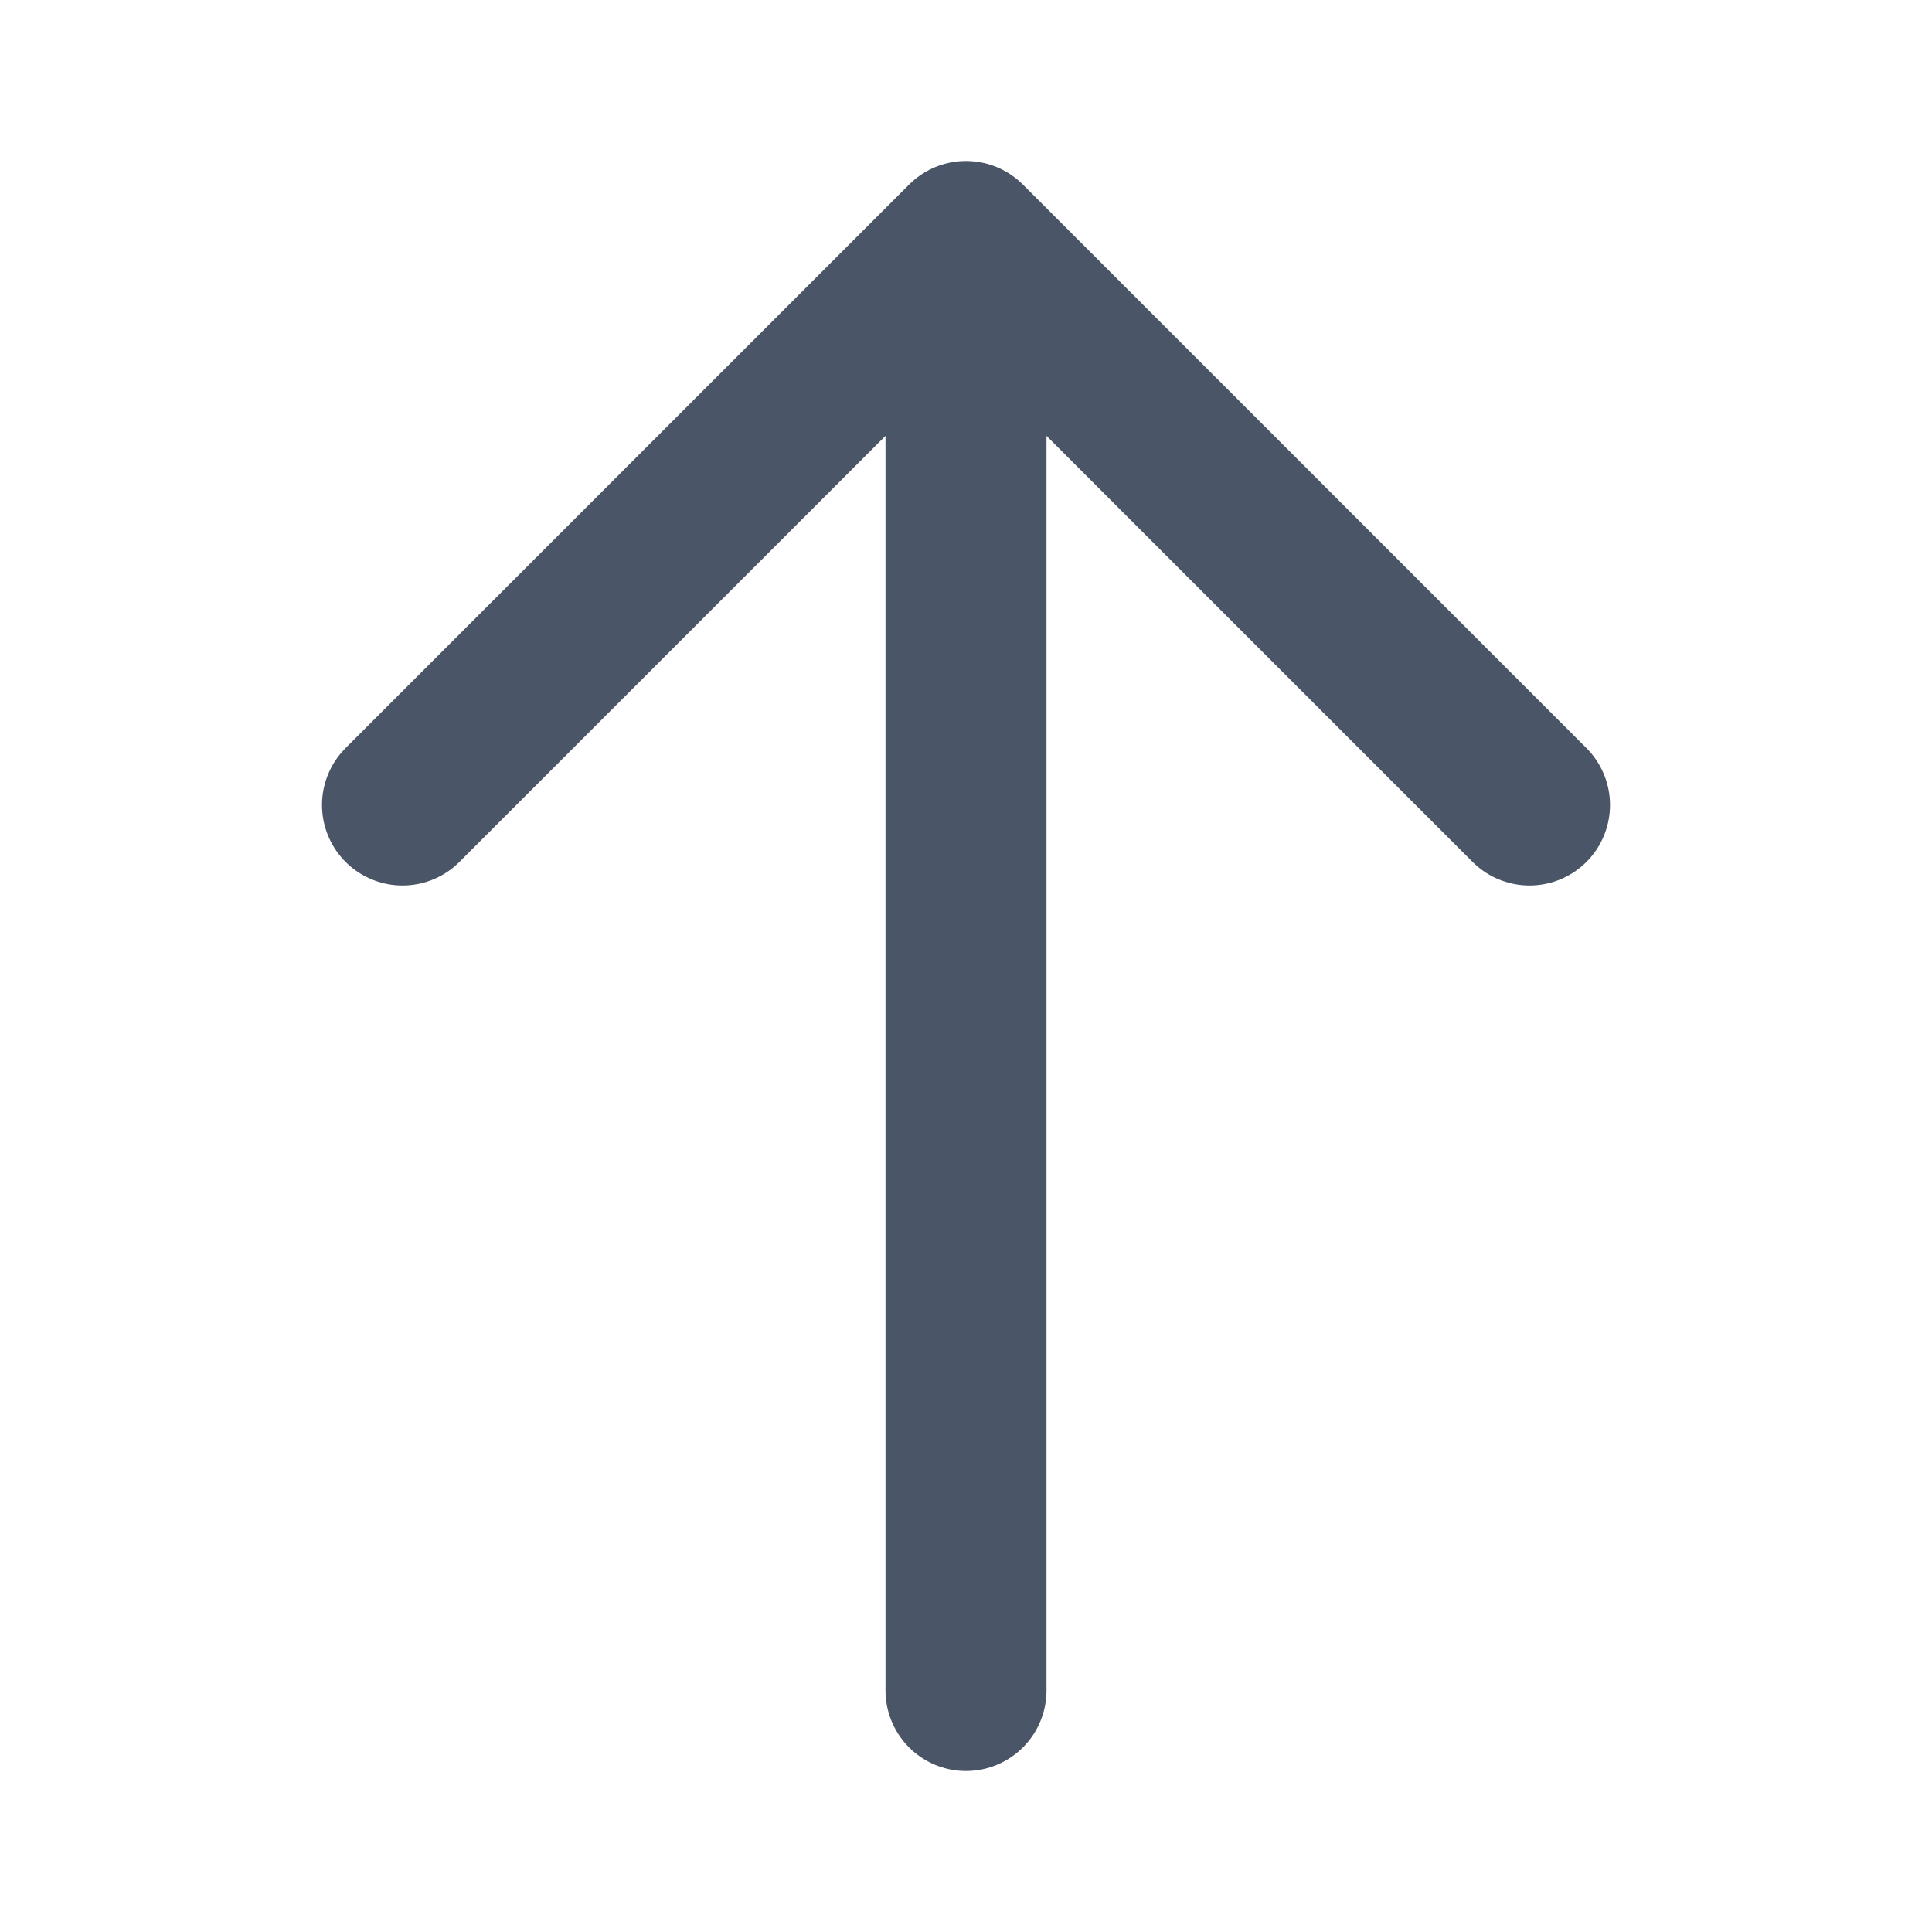
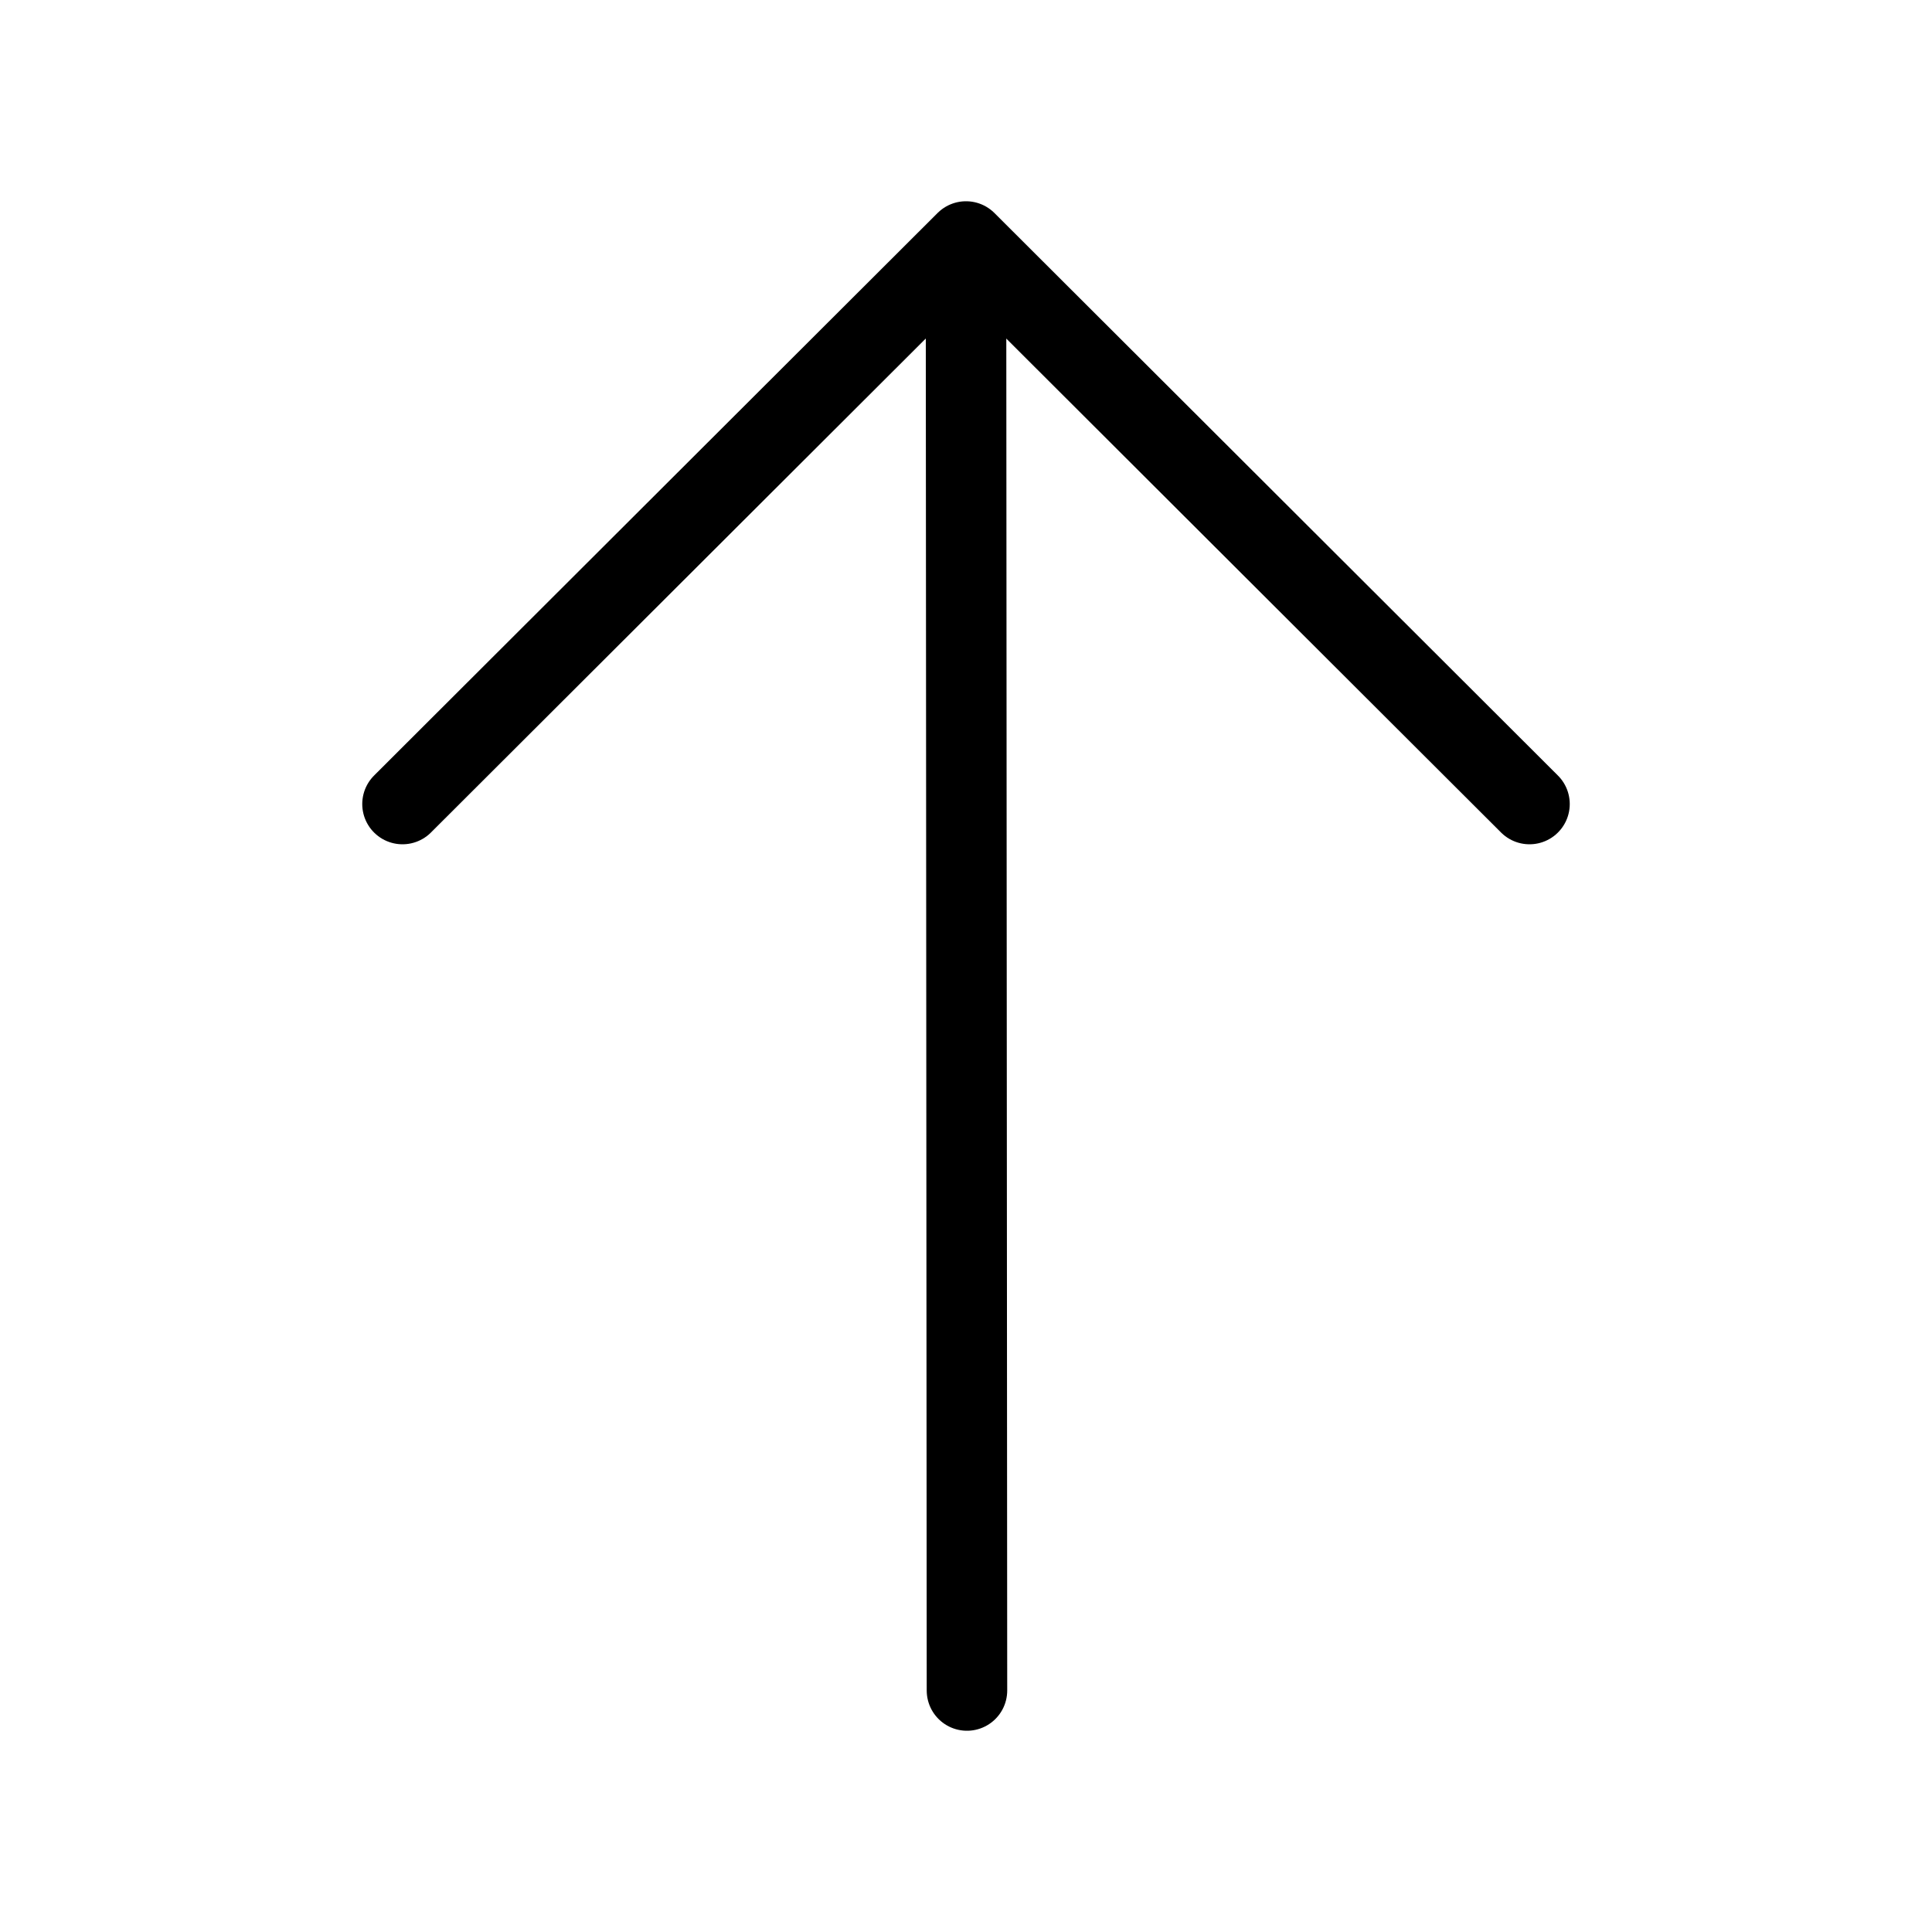
<svg xmlns="http://www.w3.org/2000/svg" width="24" height="24" viewBox="0 0 24 24" fill="none">
-   <path d="M5 10L12 3M12 3L19 10M12 3V21" stroke="#4A5568" stroke-width="2" stroke-linecap="round" stroke-linejoin="round" />
+   <path d="M12.012 21L12 3.211" stroke="black" stroke-linecap="round" stroke-linejoin="round" />
+   <path d="M19 9.988L12 3L5 9.988" stroke="black" stroke-linecap="round" stroke-linejoin="round" />
</svg>
